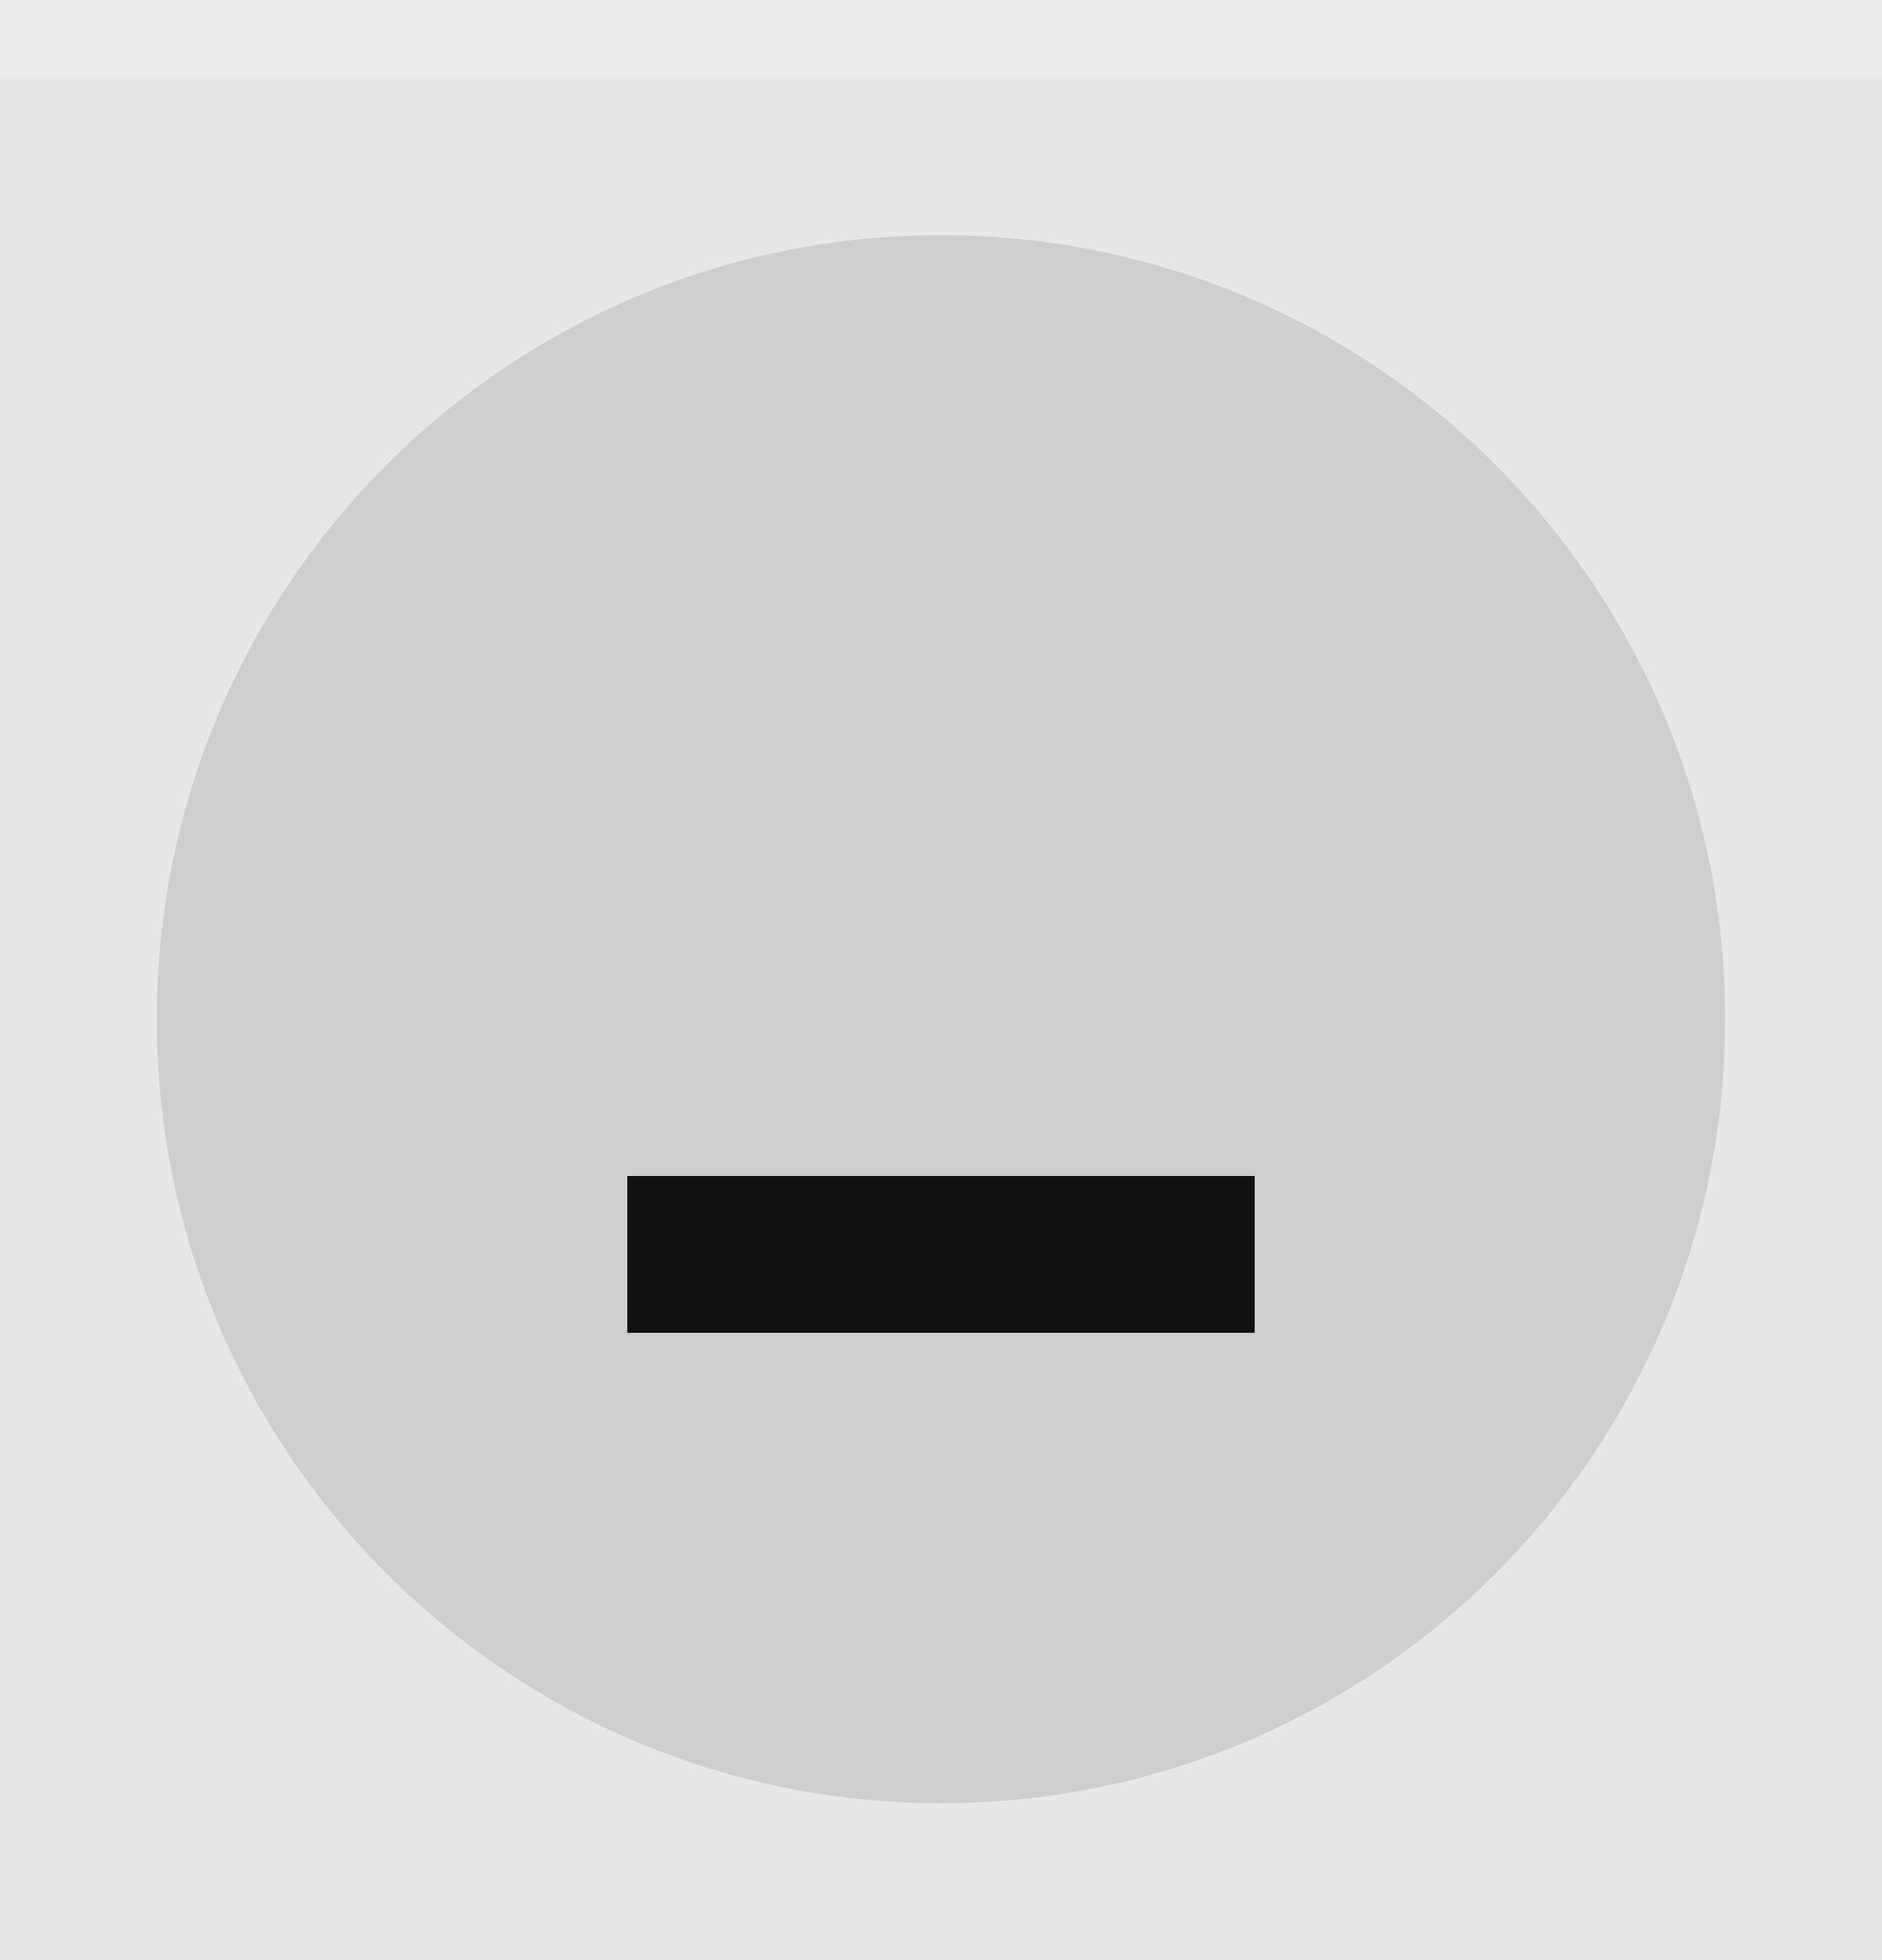
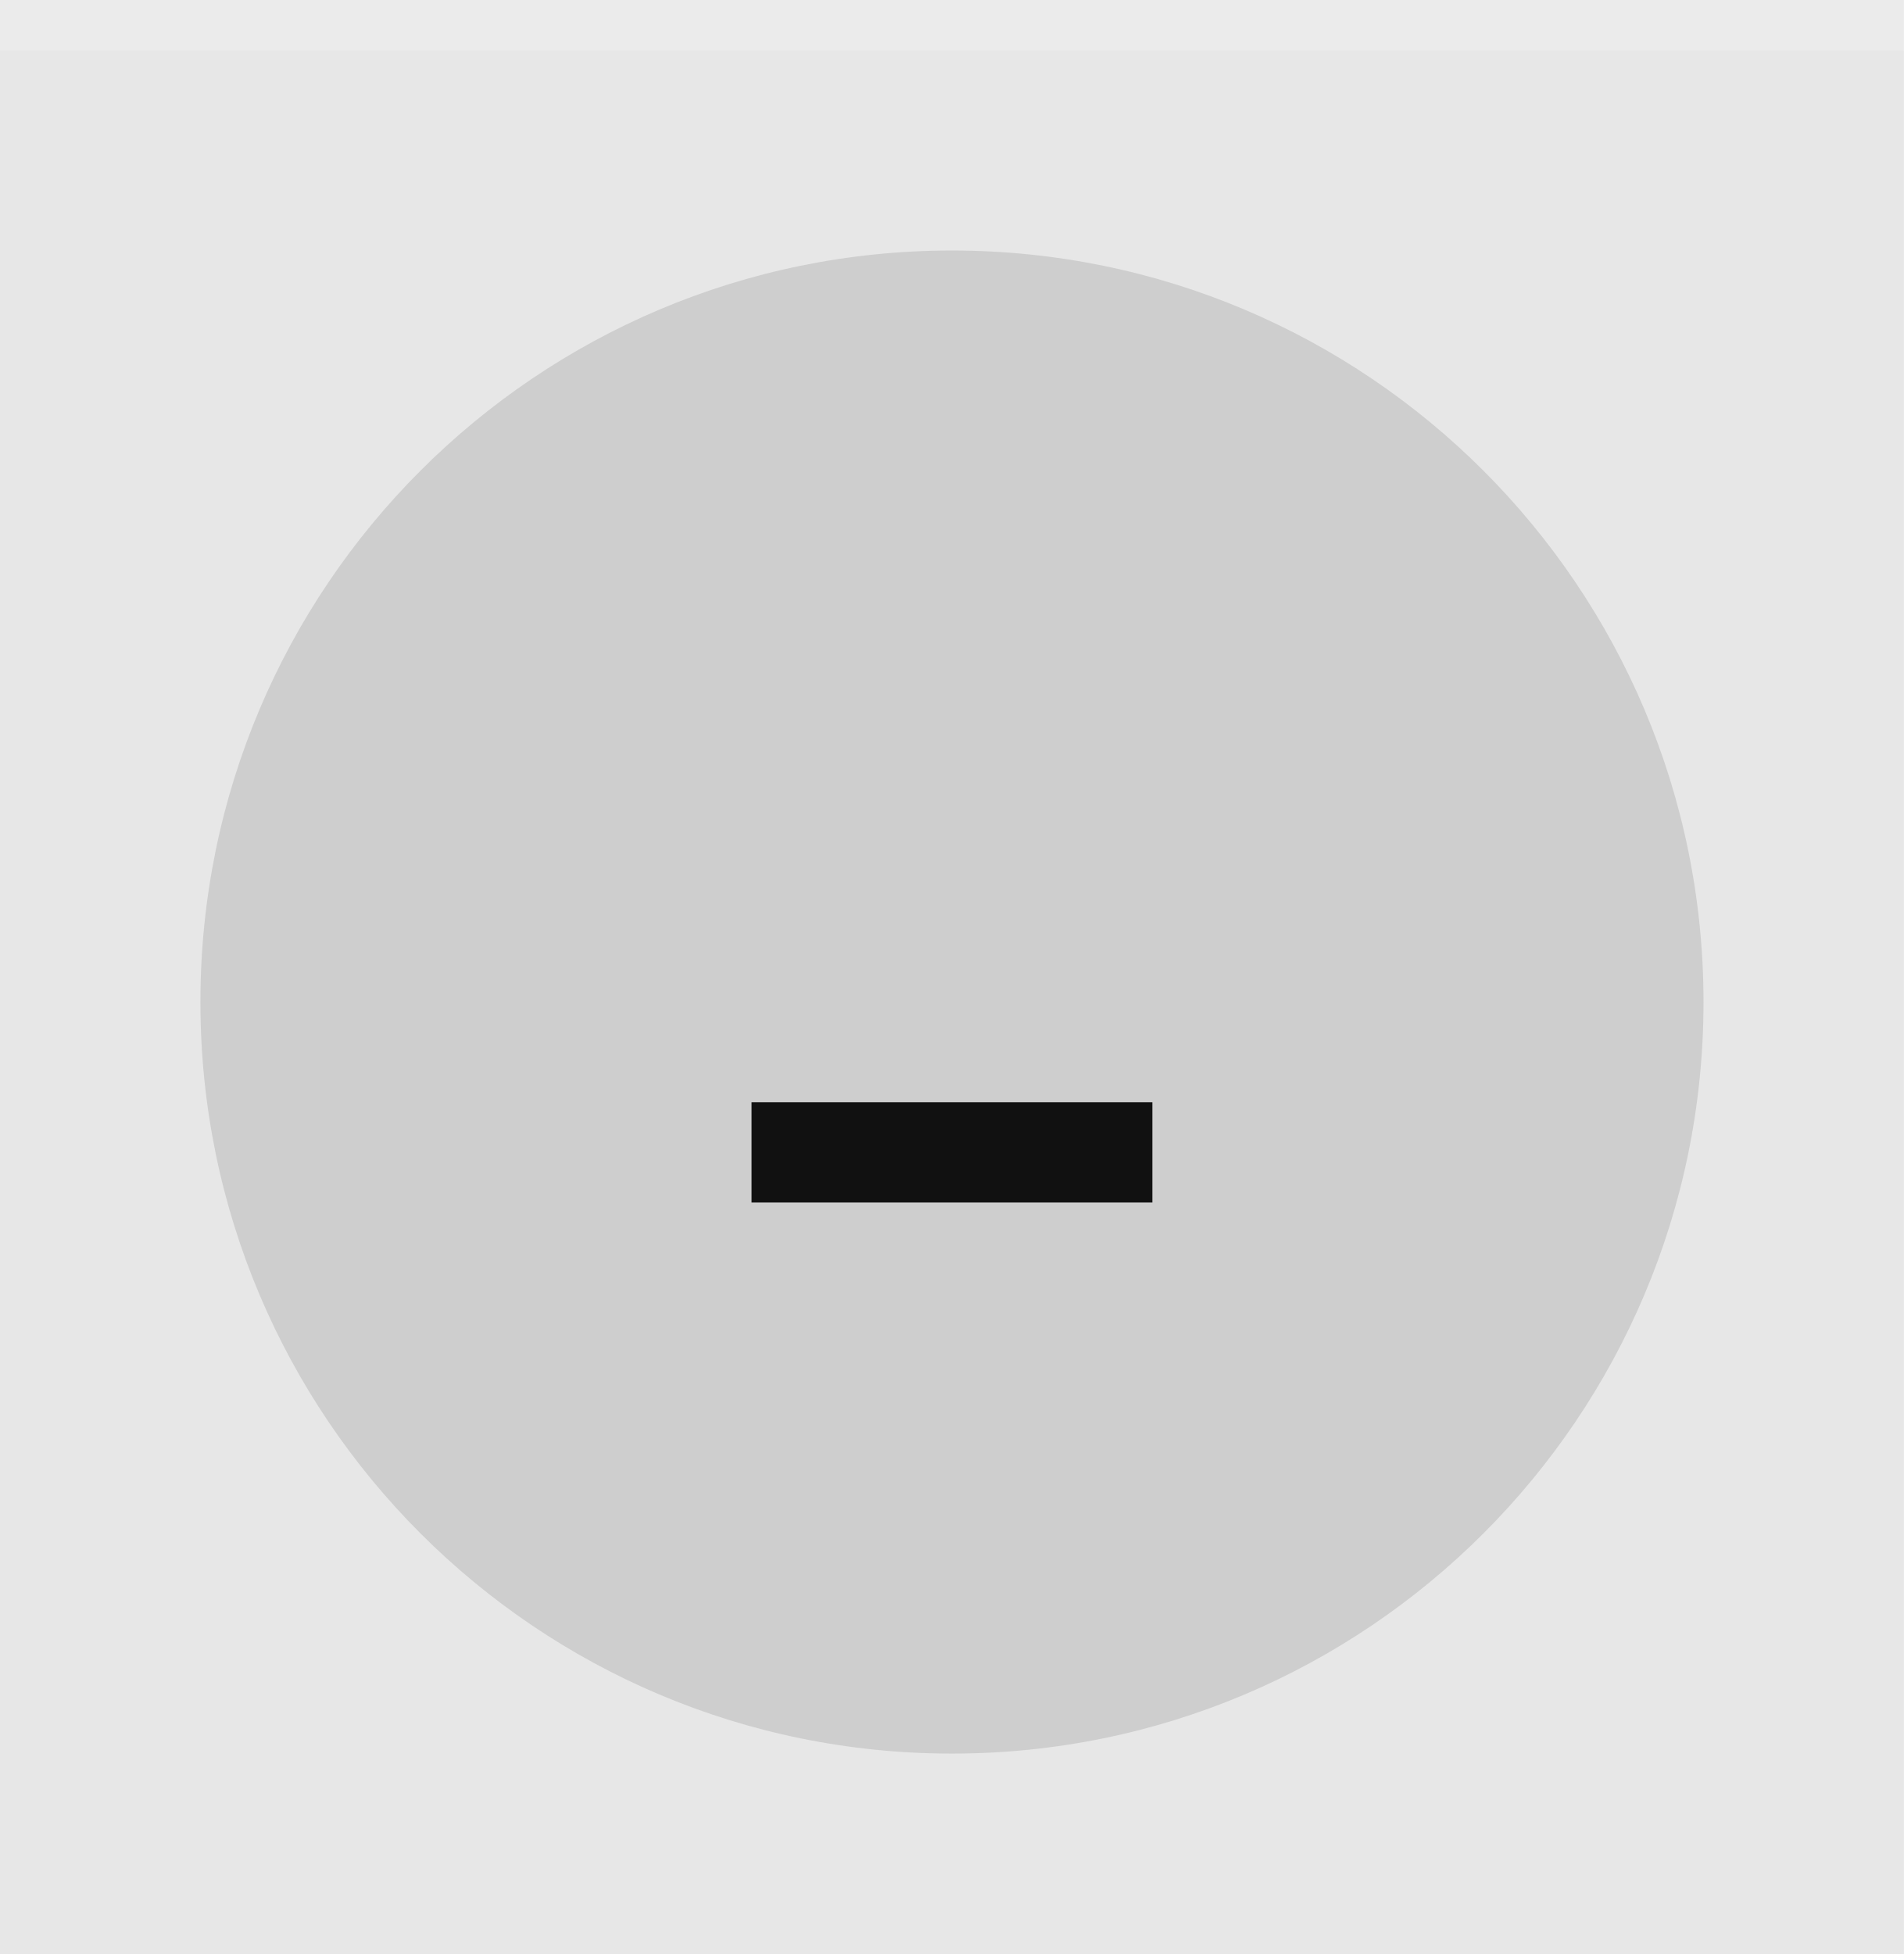
- <svg xmlns="http://www.w3.org/2000/svg" width="24" height="25" viewBox="0 0 24 25" id="svg4142" version="1.1">
+ <svg xmlns="http://www.w3.org/2000/svg" width="38" height="39" viewBox="0 0 38 39" id="svg4142" version="1.1">
  <defs id="defs4144" />
-   <g id="layer1" transform="translate(0,-1027.362)">
-     <rect style="opacity:1;fill:#e7e7e7;fill-opacity:1;fill-rule:evenodd;stroke:none;stroke-width:2.745;stroke-linecap:butt;stroke-linejoin:miter;stroke-miterlimit:4;stroke-dasharray:none;stroke-dashoffset:478.437;stroke-opacity:1" id="rect4741" width="24" height="25" x="0" y="1027.362" />
-     <circle style="fill:#111111;fill-opacity:0.12;stroke:none;stroke-width:0.5;stroke-linejoin:miter;stroke-miterlimit:4;stroke-dasharray:none;stroke-opacity:1" id="path2994" cx="1040.362" cy="-12" transform="rotate(90)" r="10" />
-     <rect style="opacity:1;fill:#ebebeb;fill-opacity:1;fill-rule:evenodd;stroke:none;stroke-width:2.745;stroke-linecap:butt;stroke-linejoin:miter;stroke-miterlimit:4;stroke-dasharray:none;stroke-dashoffset:478.437;stroke-opacity:1" id="rect4959" width="24" height="1" x="0" y="1027.362" />
-     <rect style="fill:#111111;fill-opacity:1;fill-rule:evenodd;stroke:#111111;stroke-width:0;stroke-opacity:0.28" id="rect825" width="8" height="2" x="8" y="1042.362" />
+   <g id="layer1" transform="translate(0,-1013.362)">
+     <rect style="opacity:1;fill:#e7e7e7;fill-opacity:1;fill-rule:evenodd;stroke:none;stroke-width:4.258;stroke-linecap:butt;stroke-linejoin:miter;stroke-miterlimit:4;stroke-dasharray:none;stroke-dashoffset:478.437;stroke-opacity:1" id="rect4741" width="38" height="38" x="0" y="1014.362" />
+     <circle style="fill:#111111;fill-opacity:0.12;stroke:none;stroke-width:0.75;stroke-linejoin:miter;stroke-miterlimit:4;stroke-dasharray:none;stroke-opacity:1" id="path2994" cx="1033.362" cy="-19" transform="rotate(90)" r="15" />
+     <rect style="opacity:1;fill:#ebebeb;fill-opacity:1;fill-rule:evenodd;stroke:none;stroke-width:3.454;stroke-linecap:butt;stroke-linejoin:miter;stroke-miterlimit:4;stroke-dasharray:none;stroke-dashoffset:478.437;stroke-opacity:1" id="rect4959" width="38" height="1" x="0" y="1013.362" />
+     <rect style="fill:#111111;fill-opacity:1;fill-rule:evenodd;stroke:#111111;stroke-width:0;stroke-opacity:0.28" id="rect825" width="8" height="2" x="15" y="1035.362" />
  </g>
</svg>
